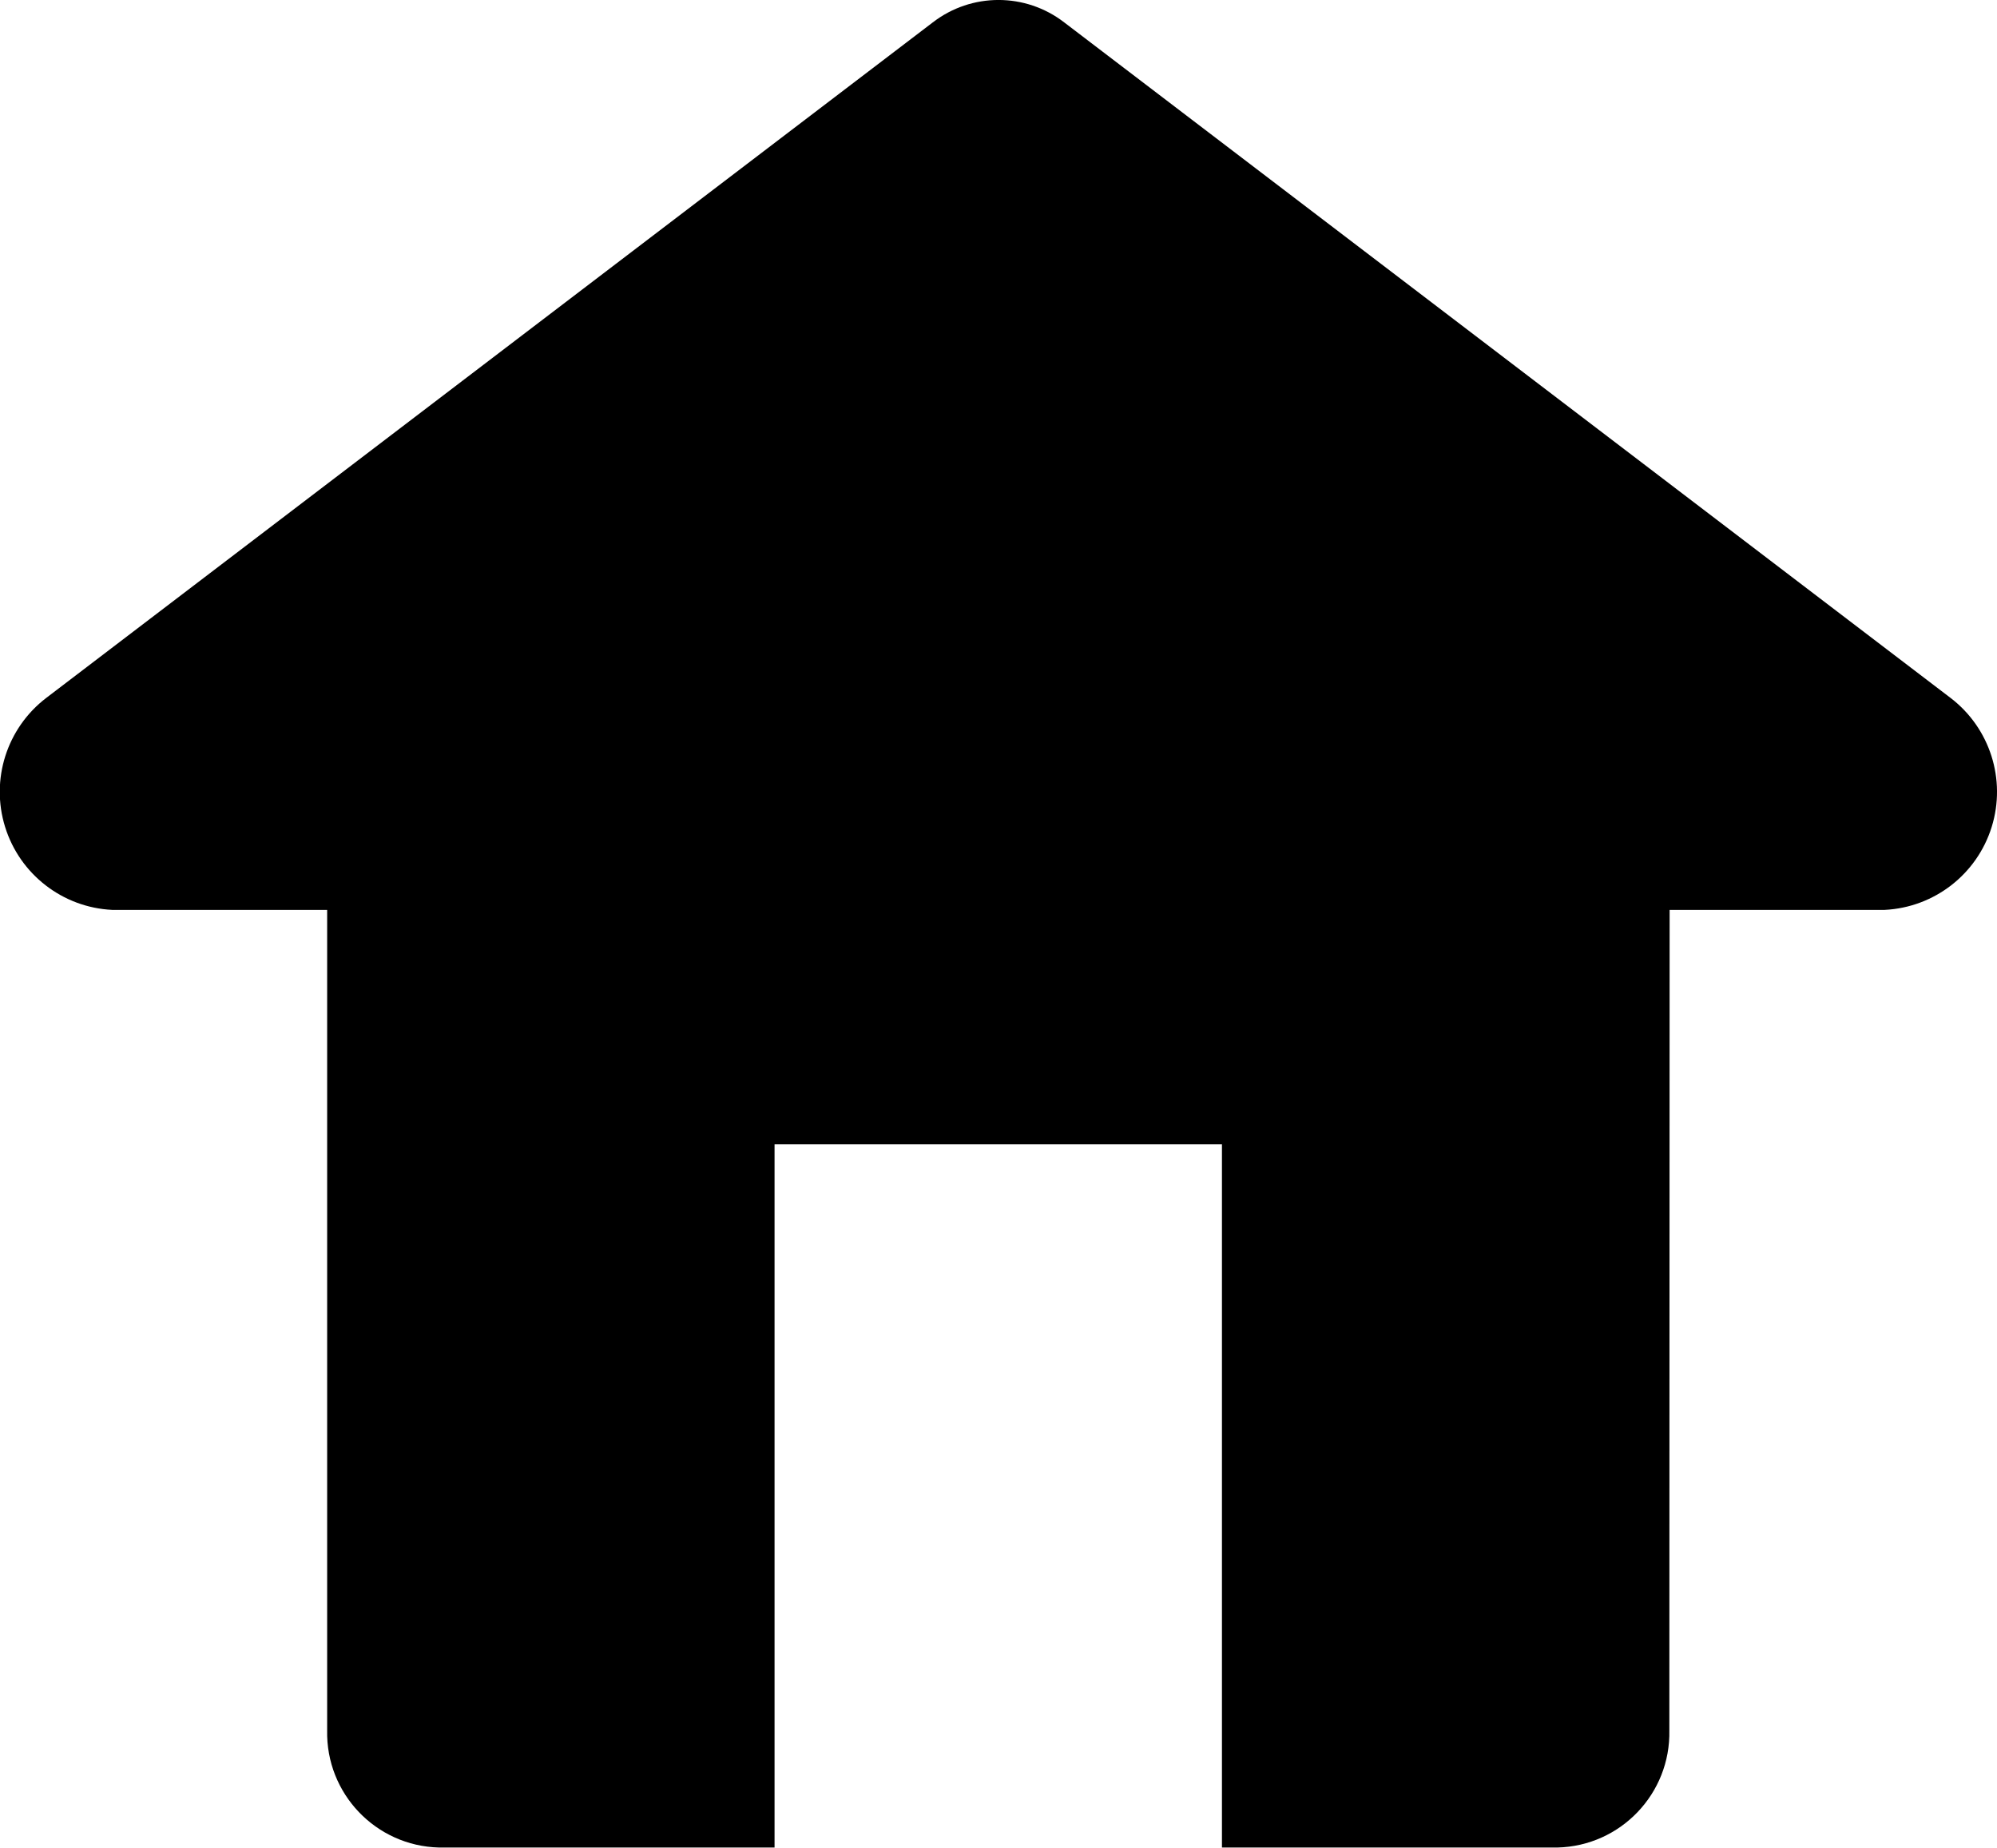
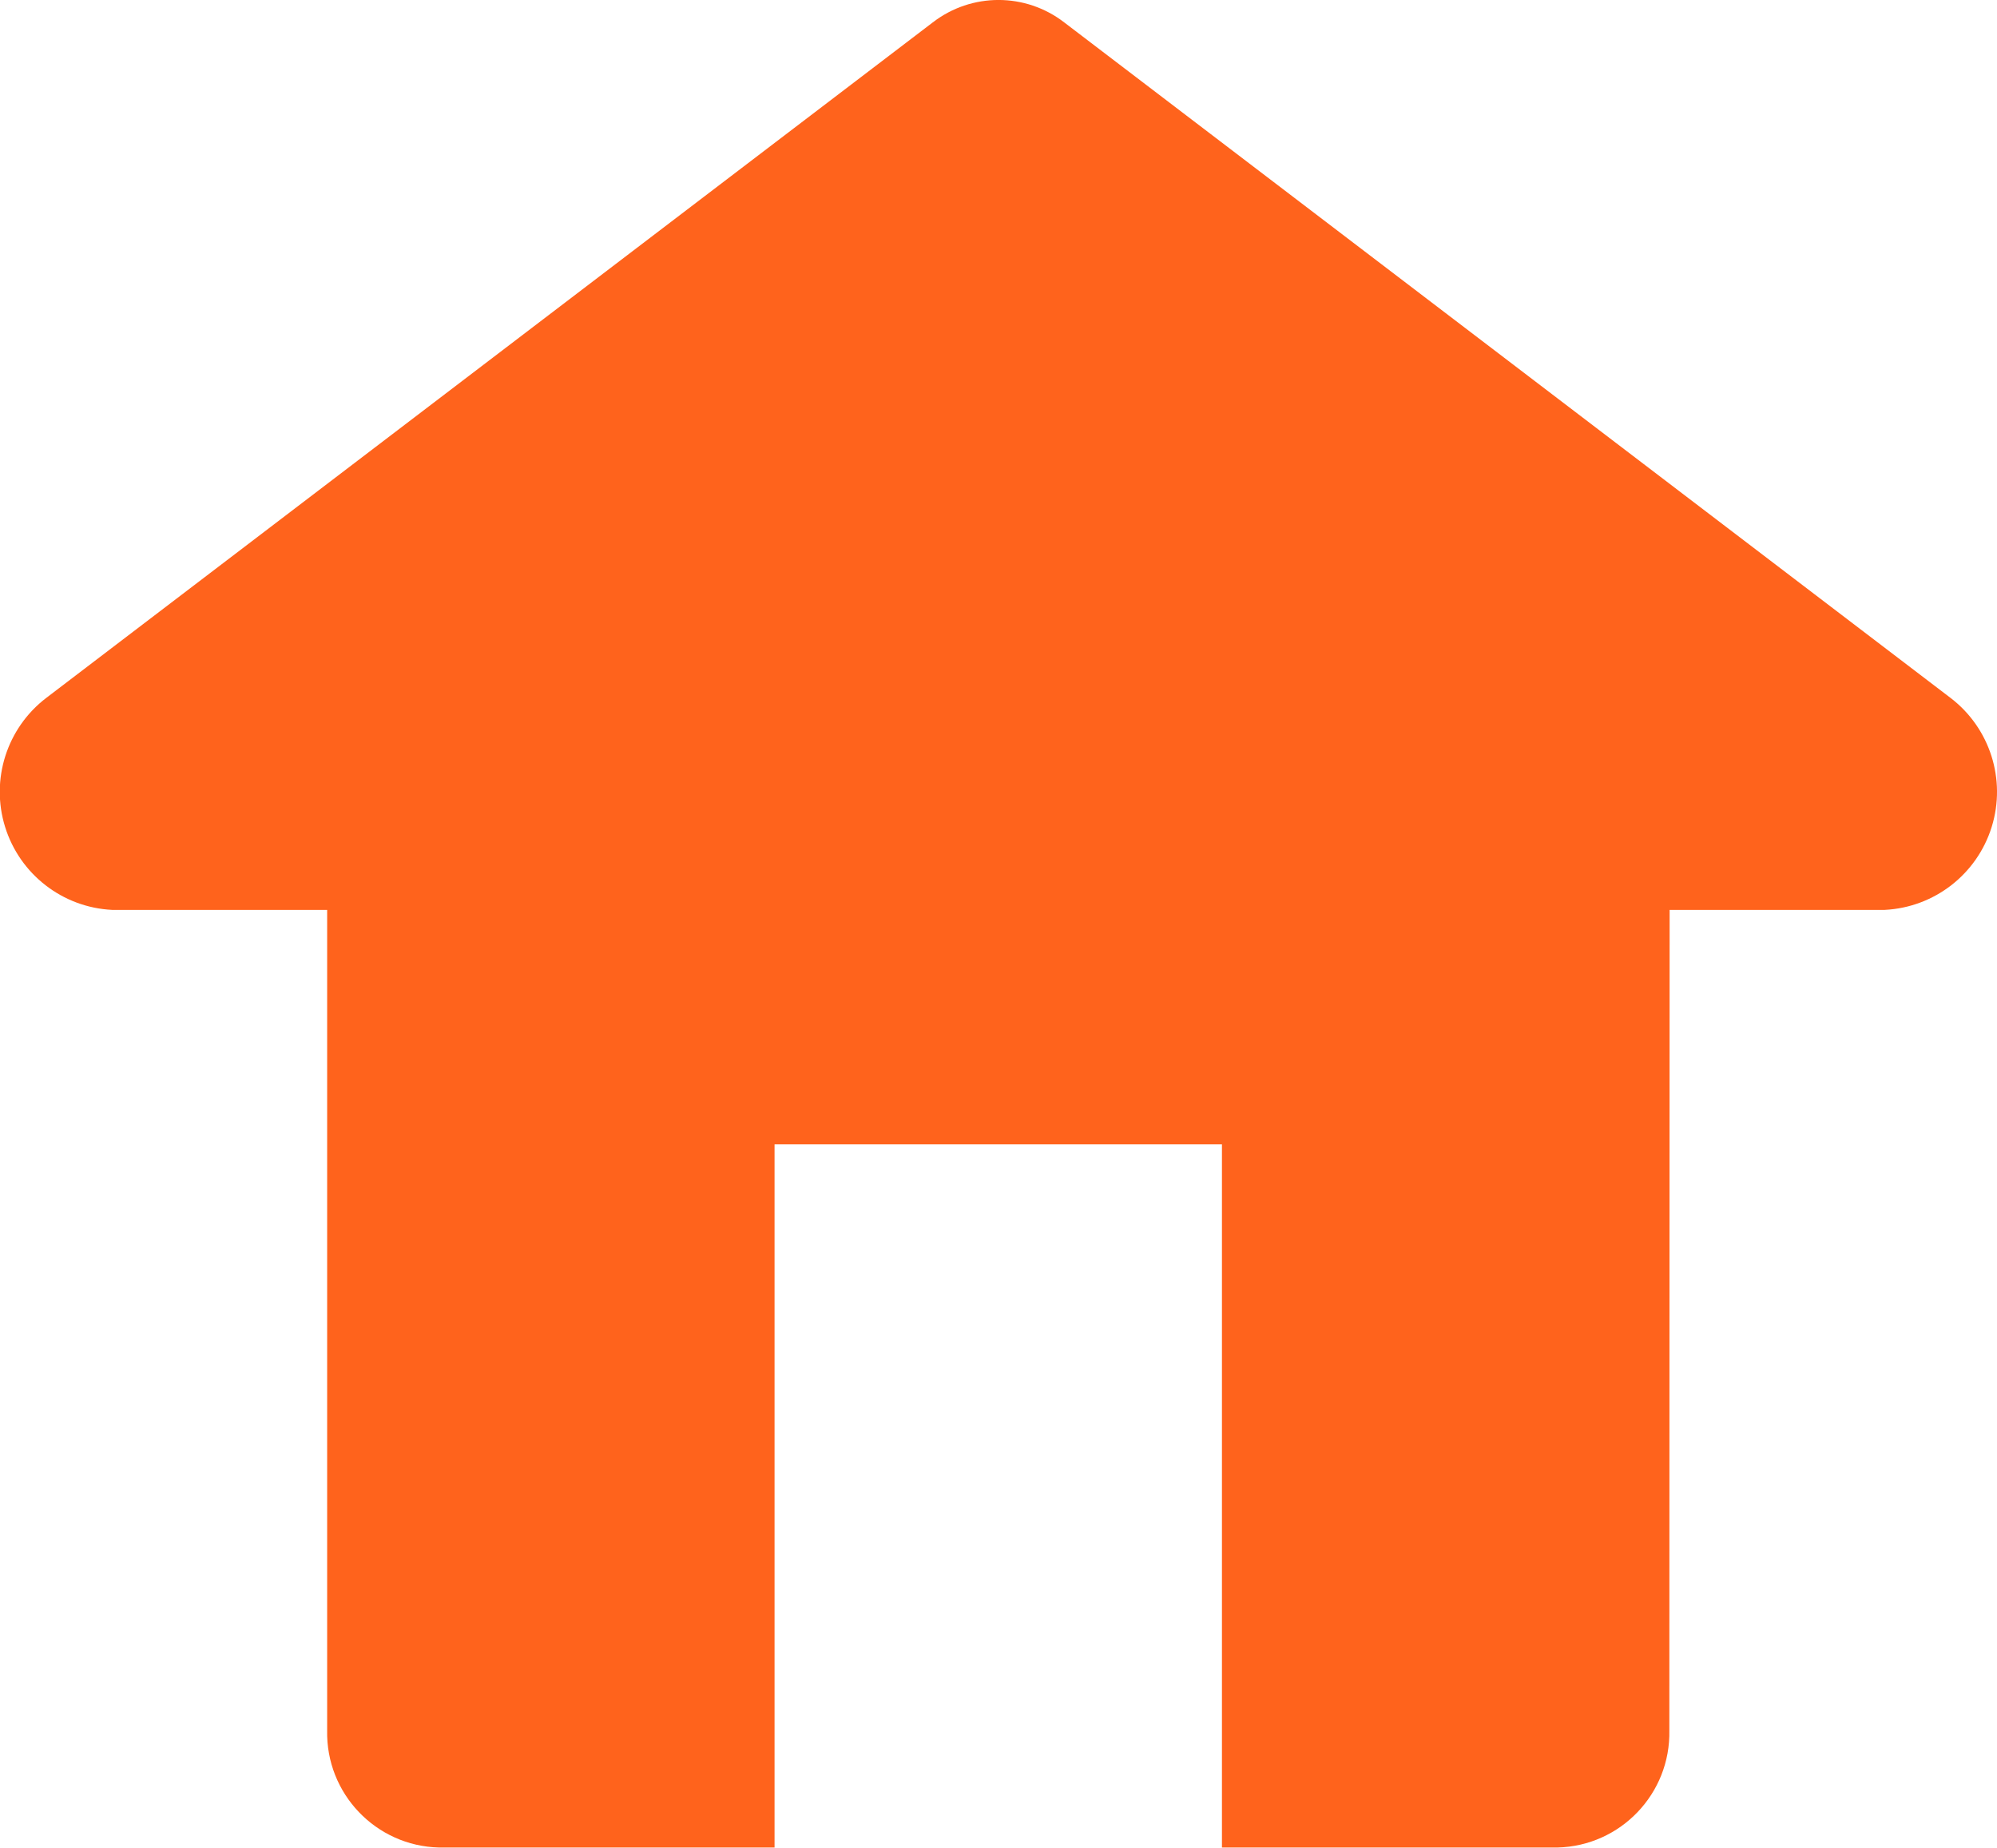
<svg xmlns="http://www.w3.org/2000/svg" id="Icon_home" width="27.853" height="25.763" viewBox="0 0 27.853 25.763">
  <g id="Icon_home-2" data-name="Icon_home">
-     <path id="Path" d="M23.287,12.688h3a1.648,1.648,0,0,0,.918-2.956L14.844.313a1.5,1.5,0,0,0-1.835,0L.645,9.732a1.648,1.648,0,0,0,.918,2.956h3V24.129a1.6,1.6,0,0,0,1.56,1.634h4.68V15.957h6.24v9.806h4.68a1.6,1.6,0,0,0,1.56-1.634Z" transform="translate(0 0)" />
+     <path id="Path" d="M23.287,12.688h3a1.648,1.648,0,0,0,.918-2.956L14.844.313a1.5,1.5,0,0,0-1.835,0L.645,9.732a1.648,1.648,0,0,0,.918,2.956h3V24.129a1.6,1.6,0,0,0,1.56,1.634h4.68V15.957h6.24v9.806h4.68a1.6,1.6,0,0,0,1.56-1.634Z" transform="translate(0 0)" fill="#ff631c" />
  </g>
</svg>
